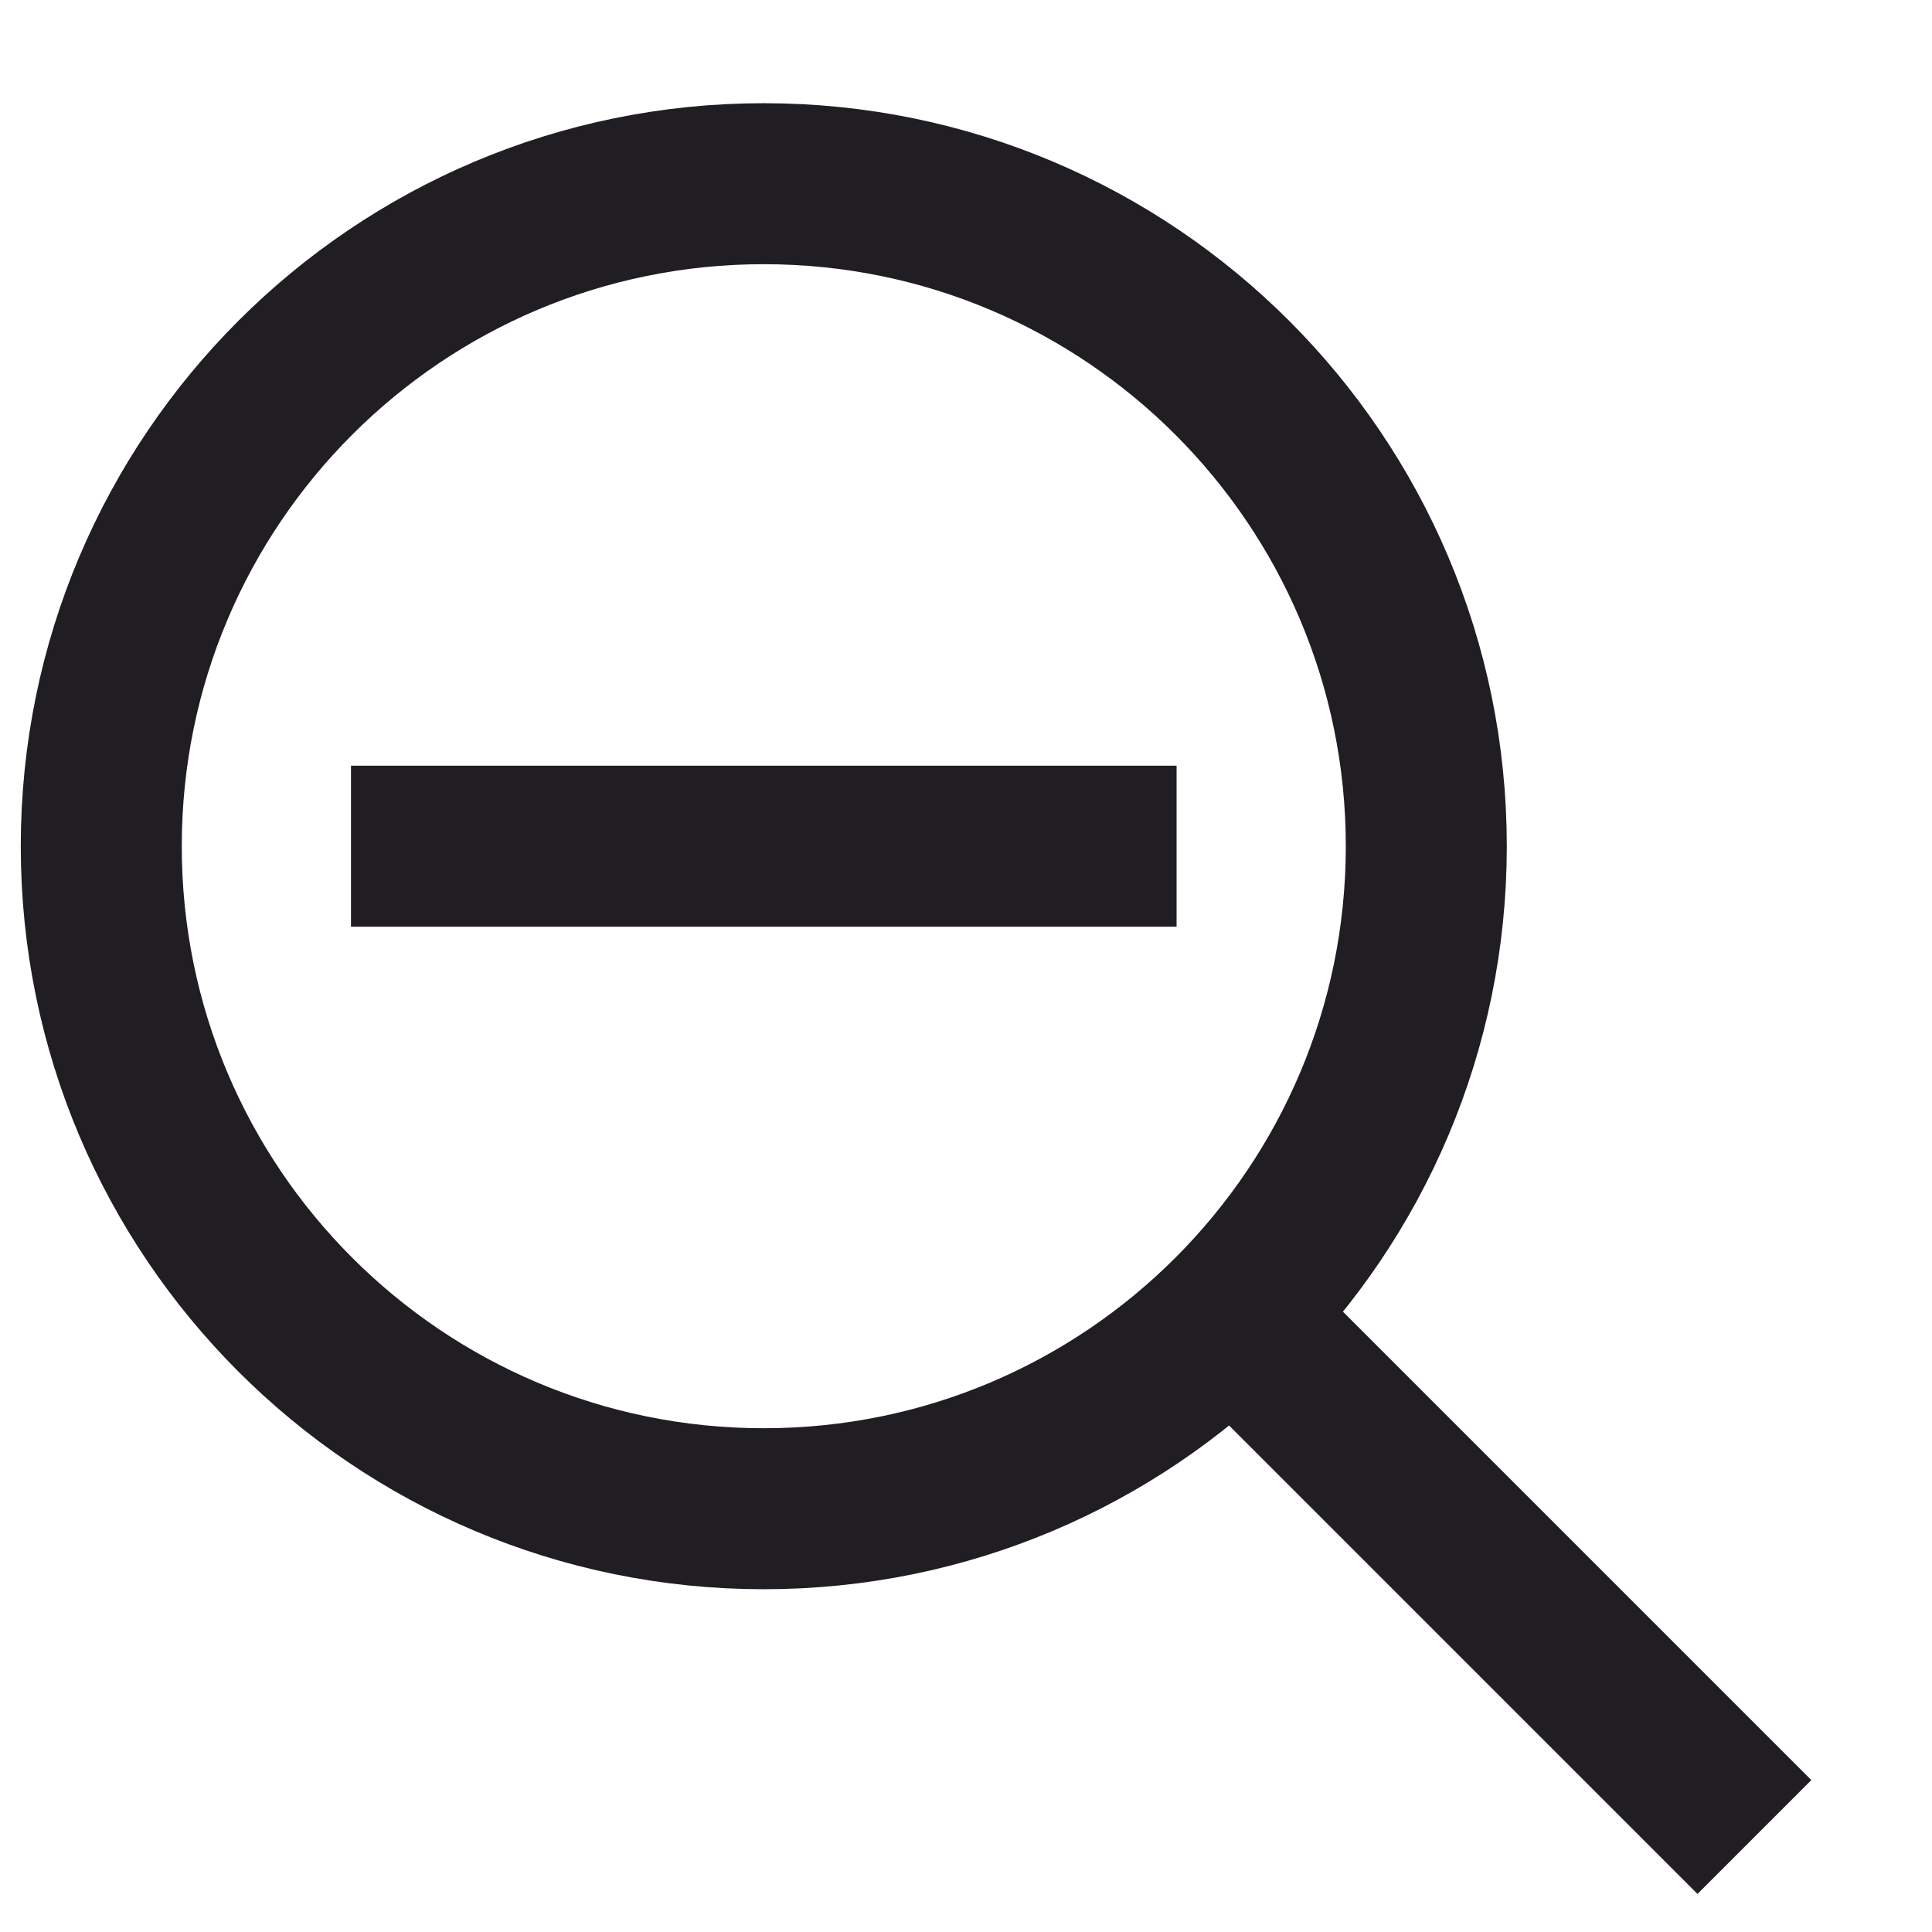
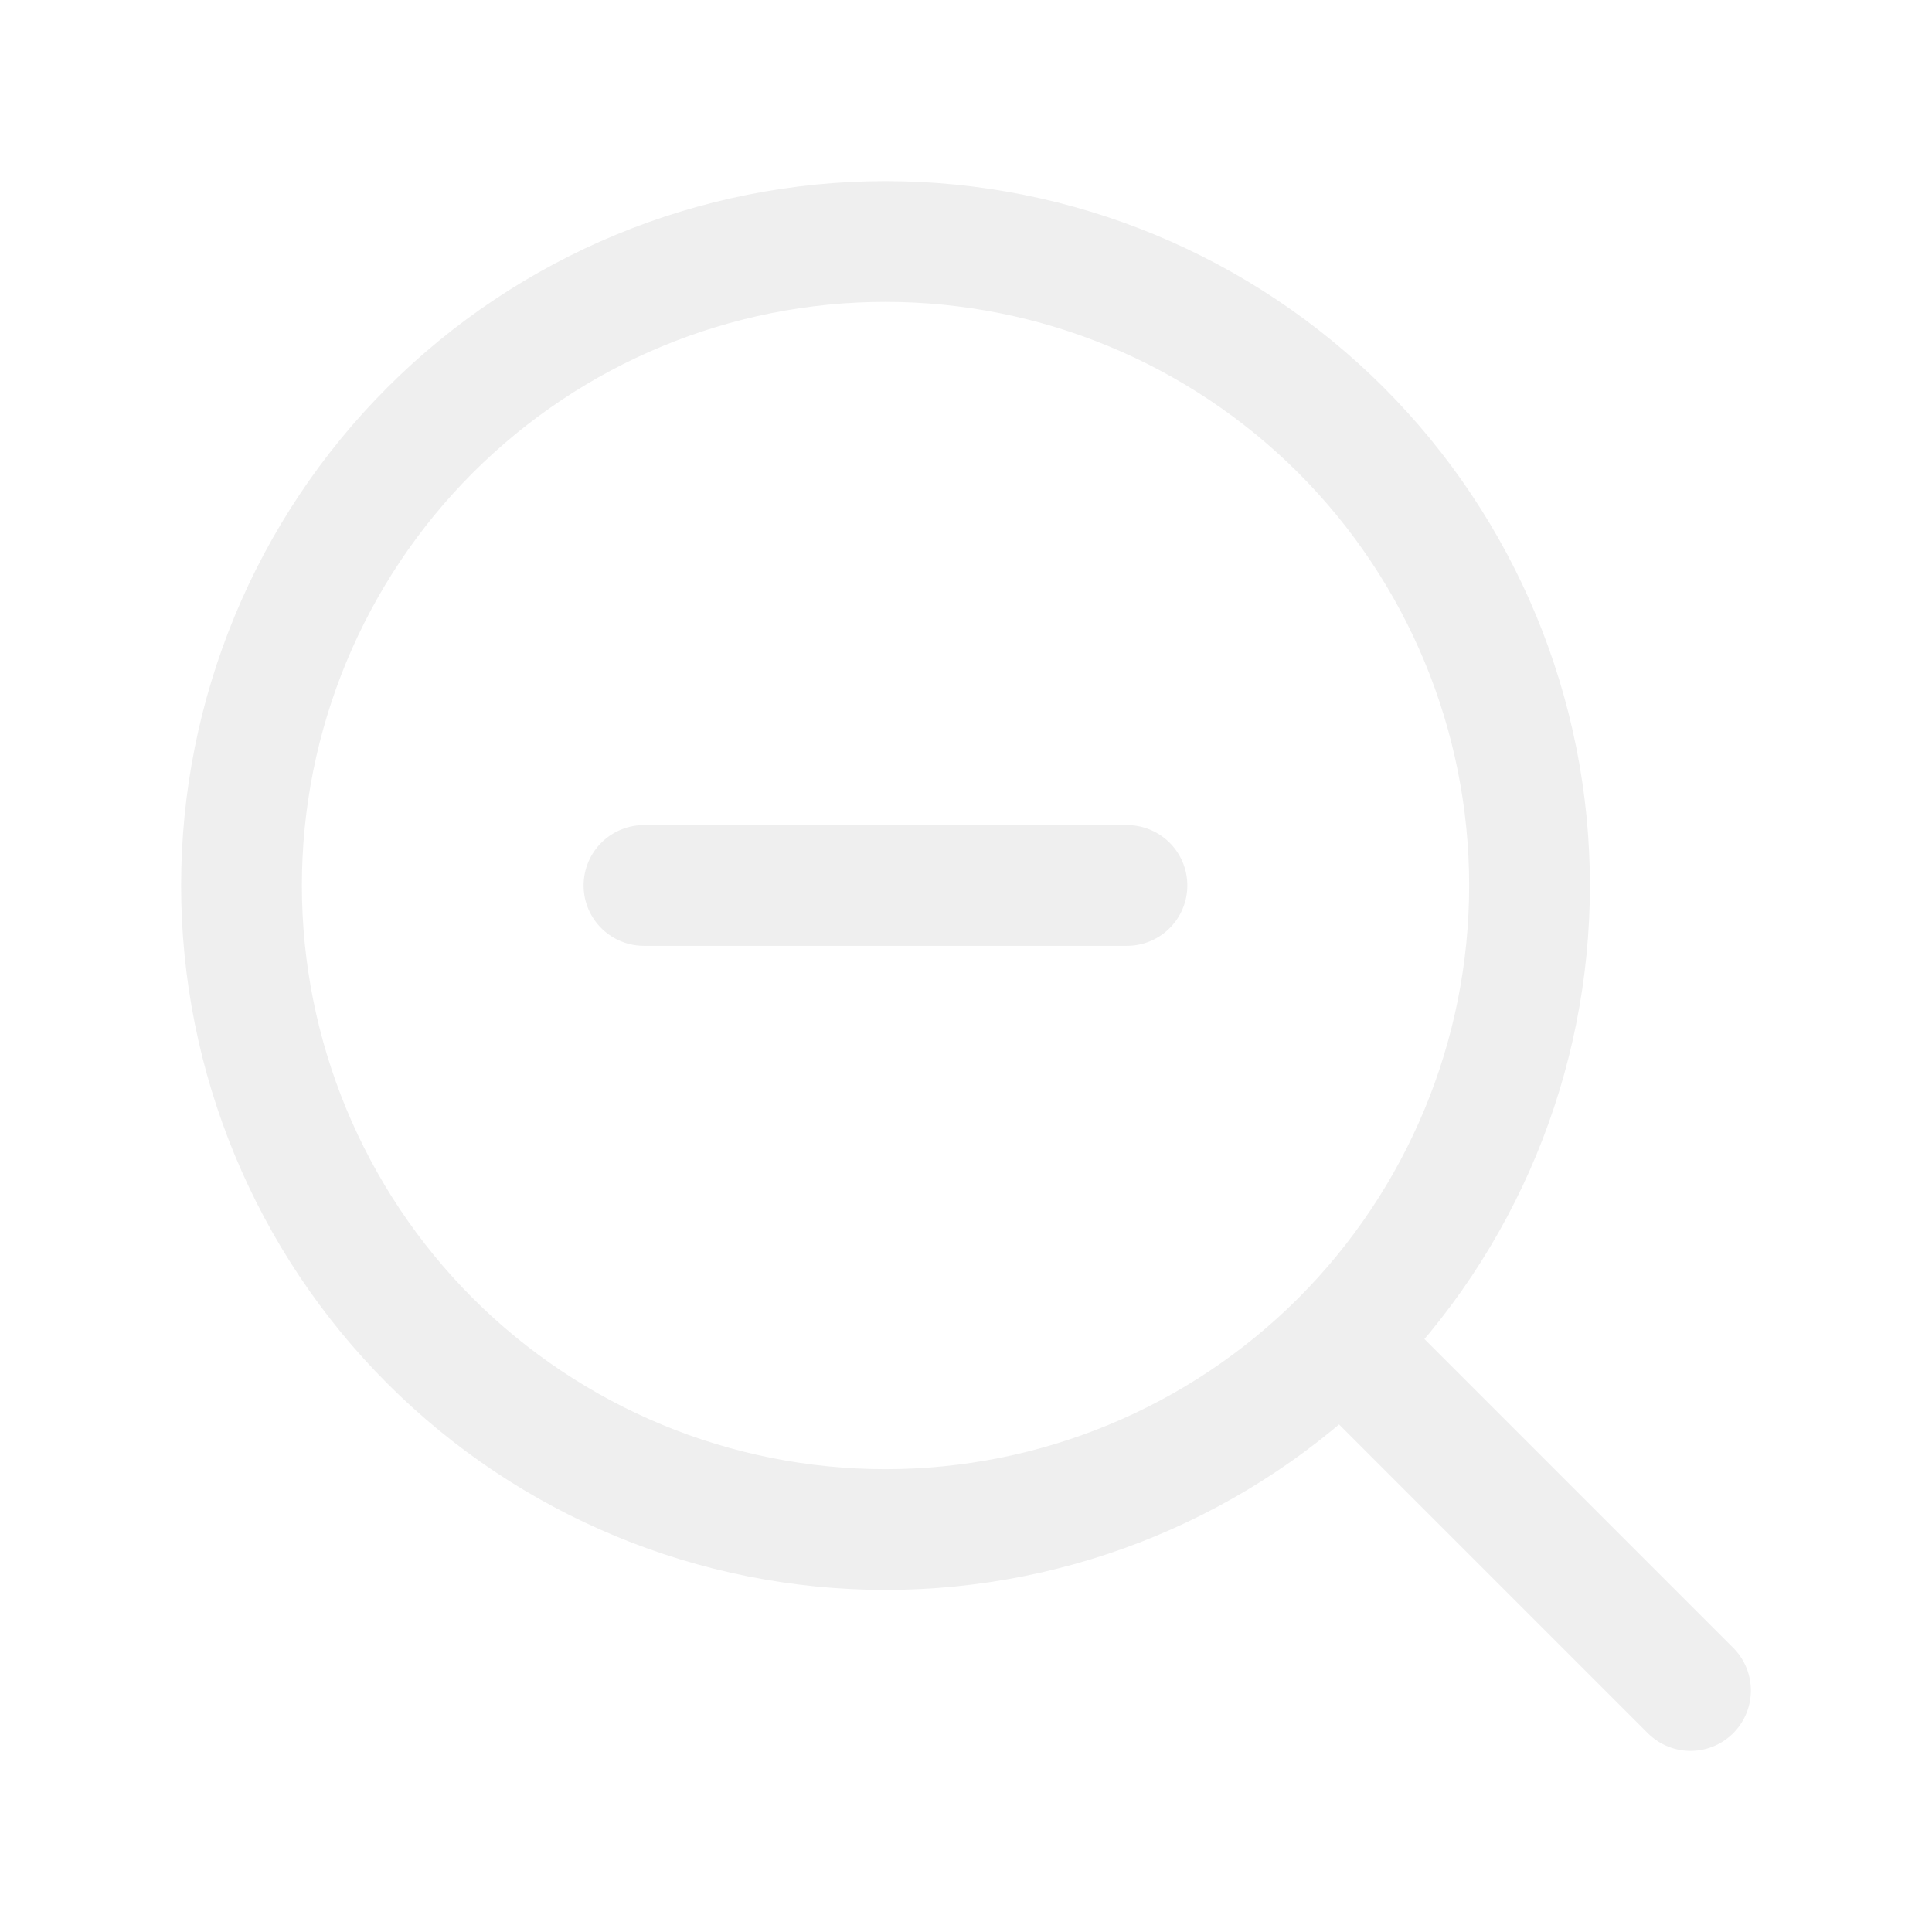
- <svg xmlns="http://www.w3.org/2000/svg" width="12" height="12" viewBox="0 0 12 12" fill="none">
-   <circle cx="4.744" cy="5.256" r="4.115" stroke="#201E22" />
-   <path d="M7.308 7.821L10.897 11.41" stroke="#201E22" />
-   <path d="M2.18 5.256H7.308" stroke="#201E22" />
+ <svg xmlns="http://www.w3.org/2000/svg" width="16" height="16" viewBox="0 0 16 16" fill="none">
+   <path d="M11.333 11.333L14 14M5.333 7.333H9.333M2 7.333C2 8.748 2.562 10.104 3.562 11.105C4.562 12.105 5.919 12.667 7.333 12.667C8.748 12.667 10.104 12.105 11.105 11.105C12.105 10.104 12.667 8.748 12.667 7.333C12.667 5.919 12.105 4.562 11.105 3.562C10.104 2.562 8.748 2 7.333 2C5.919 2 4.562 2.562 3.562 3.562C2.562 4.562 2 5.919 2 7.333Z" stroke="#EFEFEF" stroke-linecap="round" stroke-linejoin="round" />
</svg>
